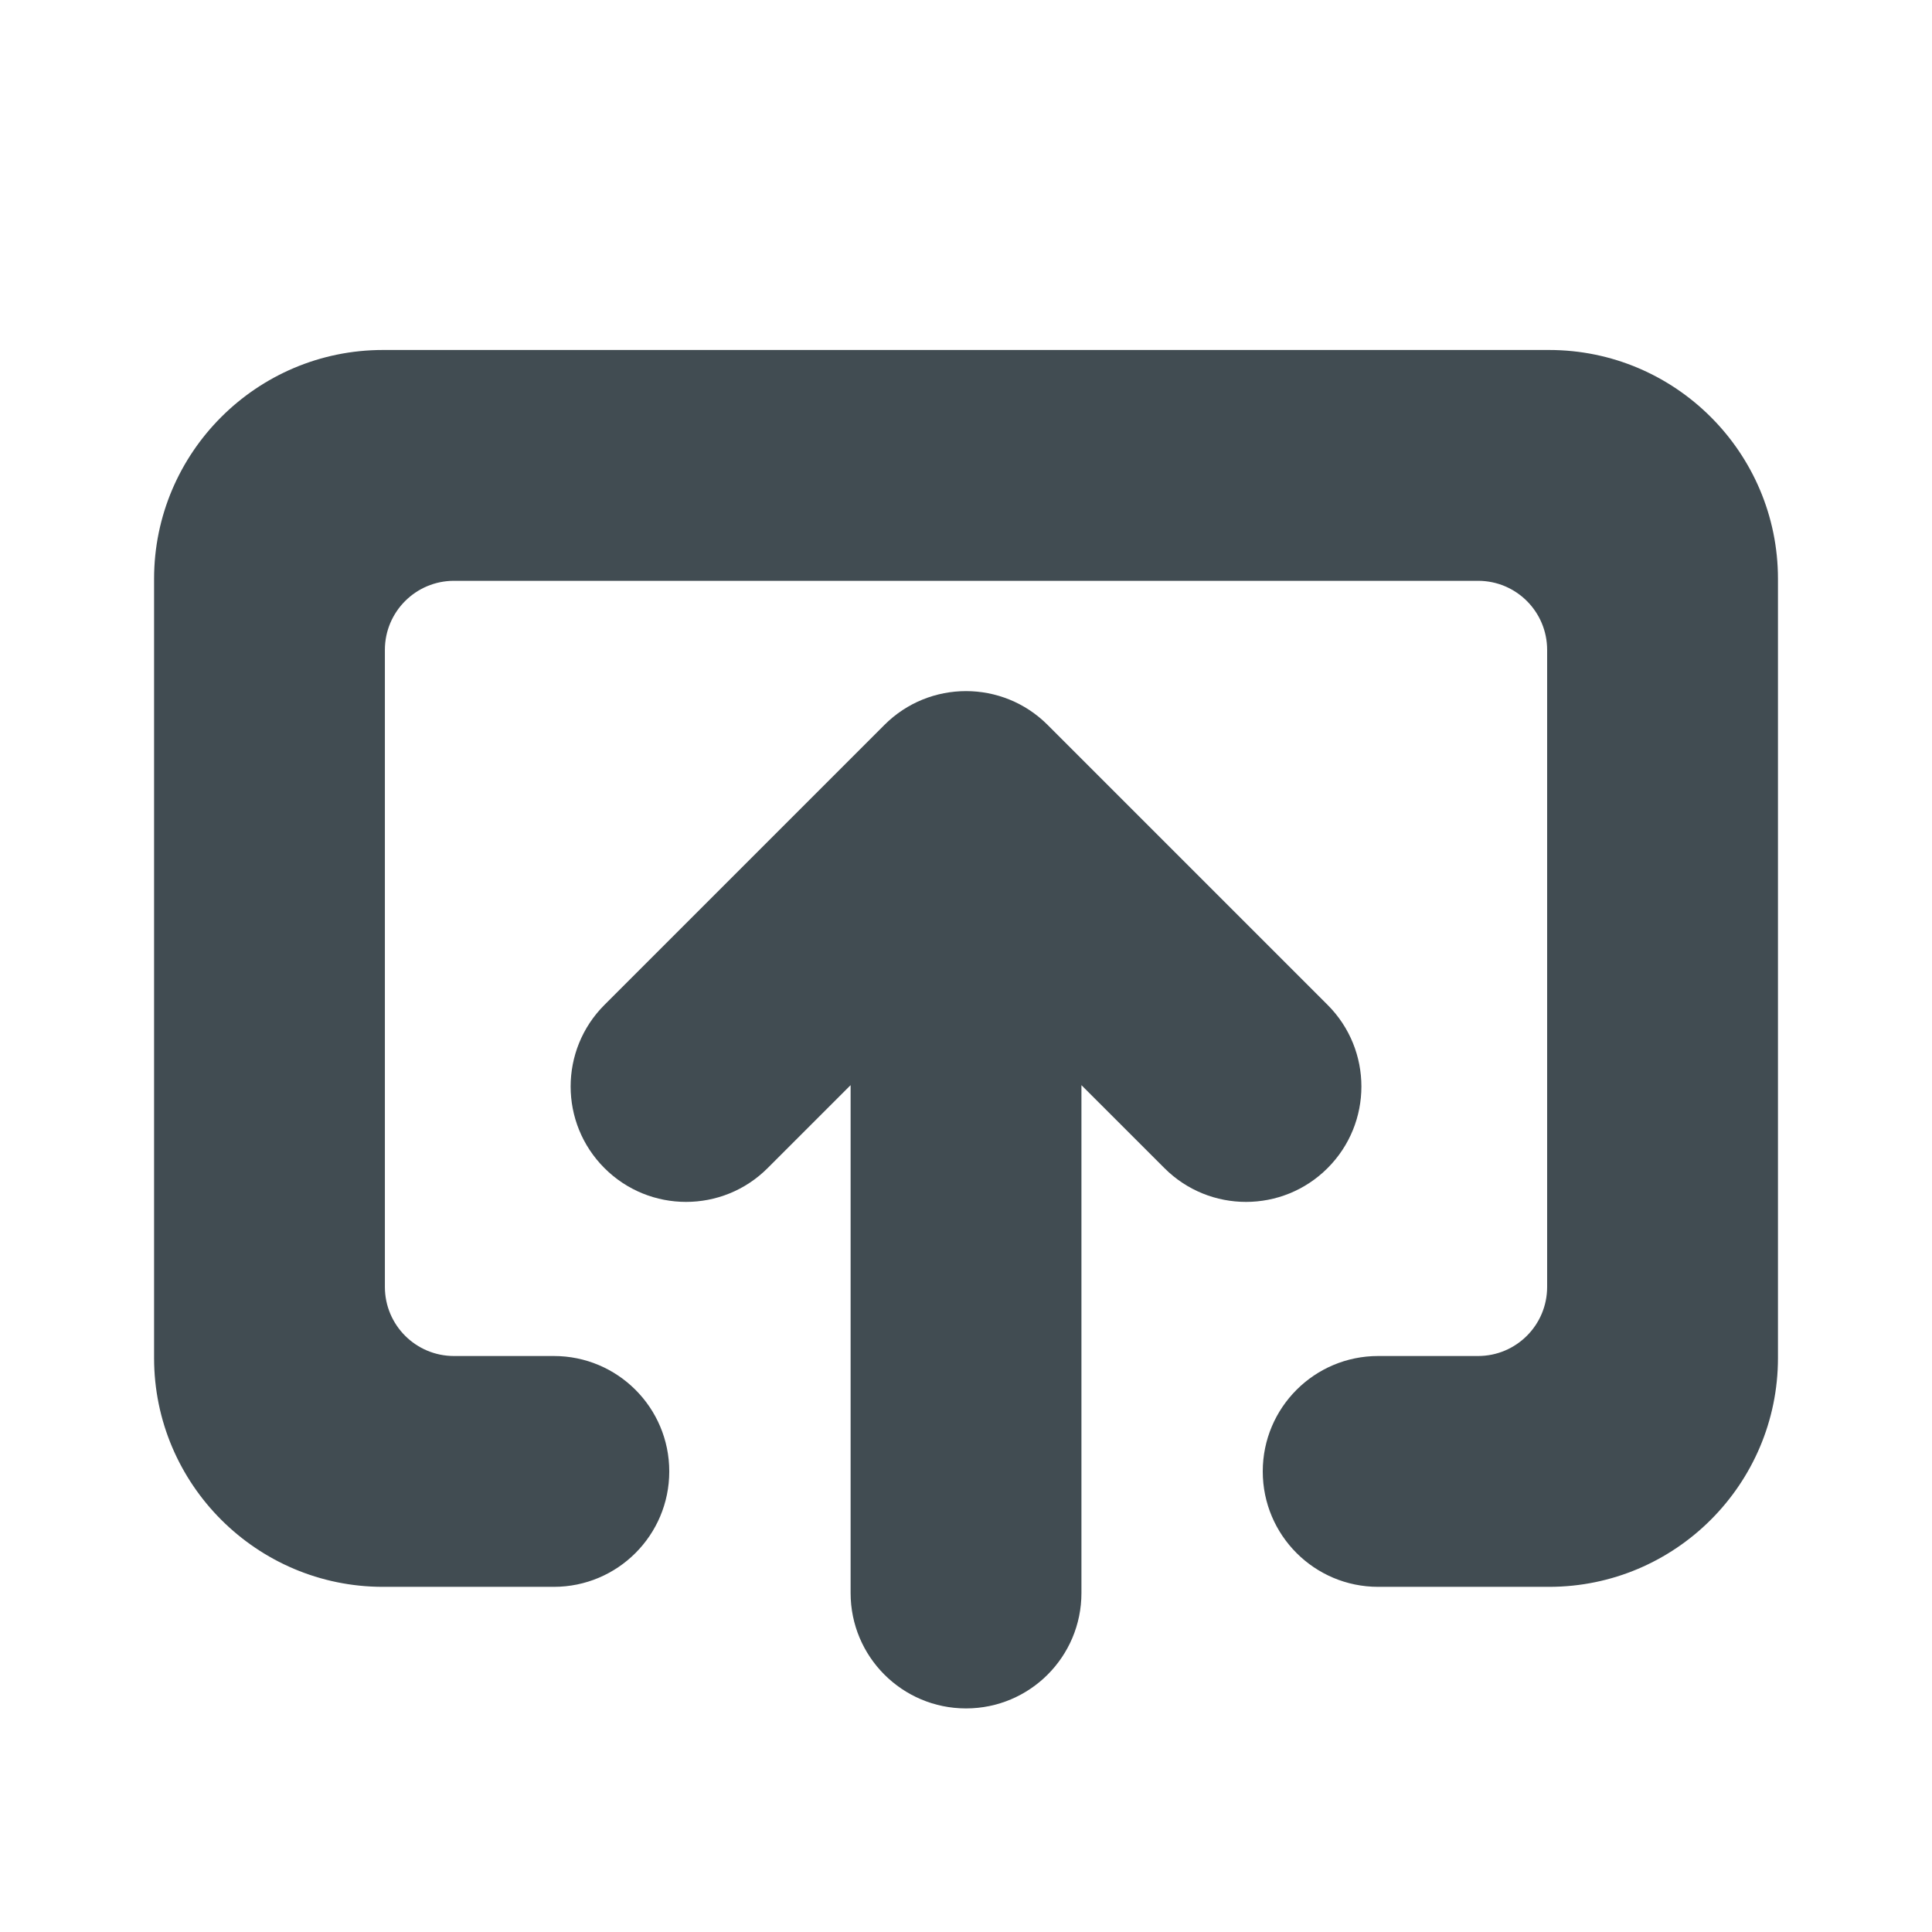
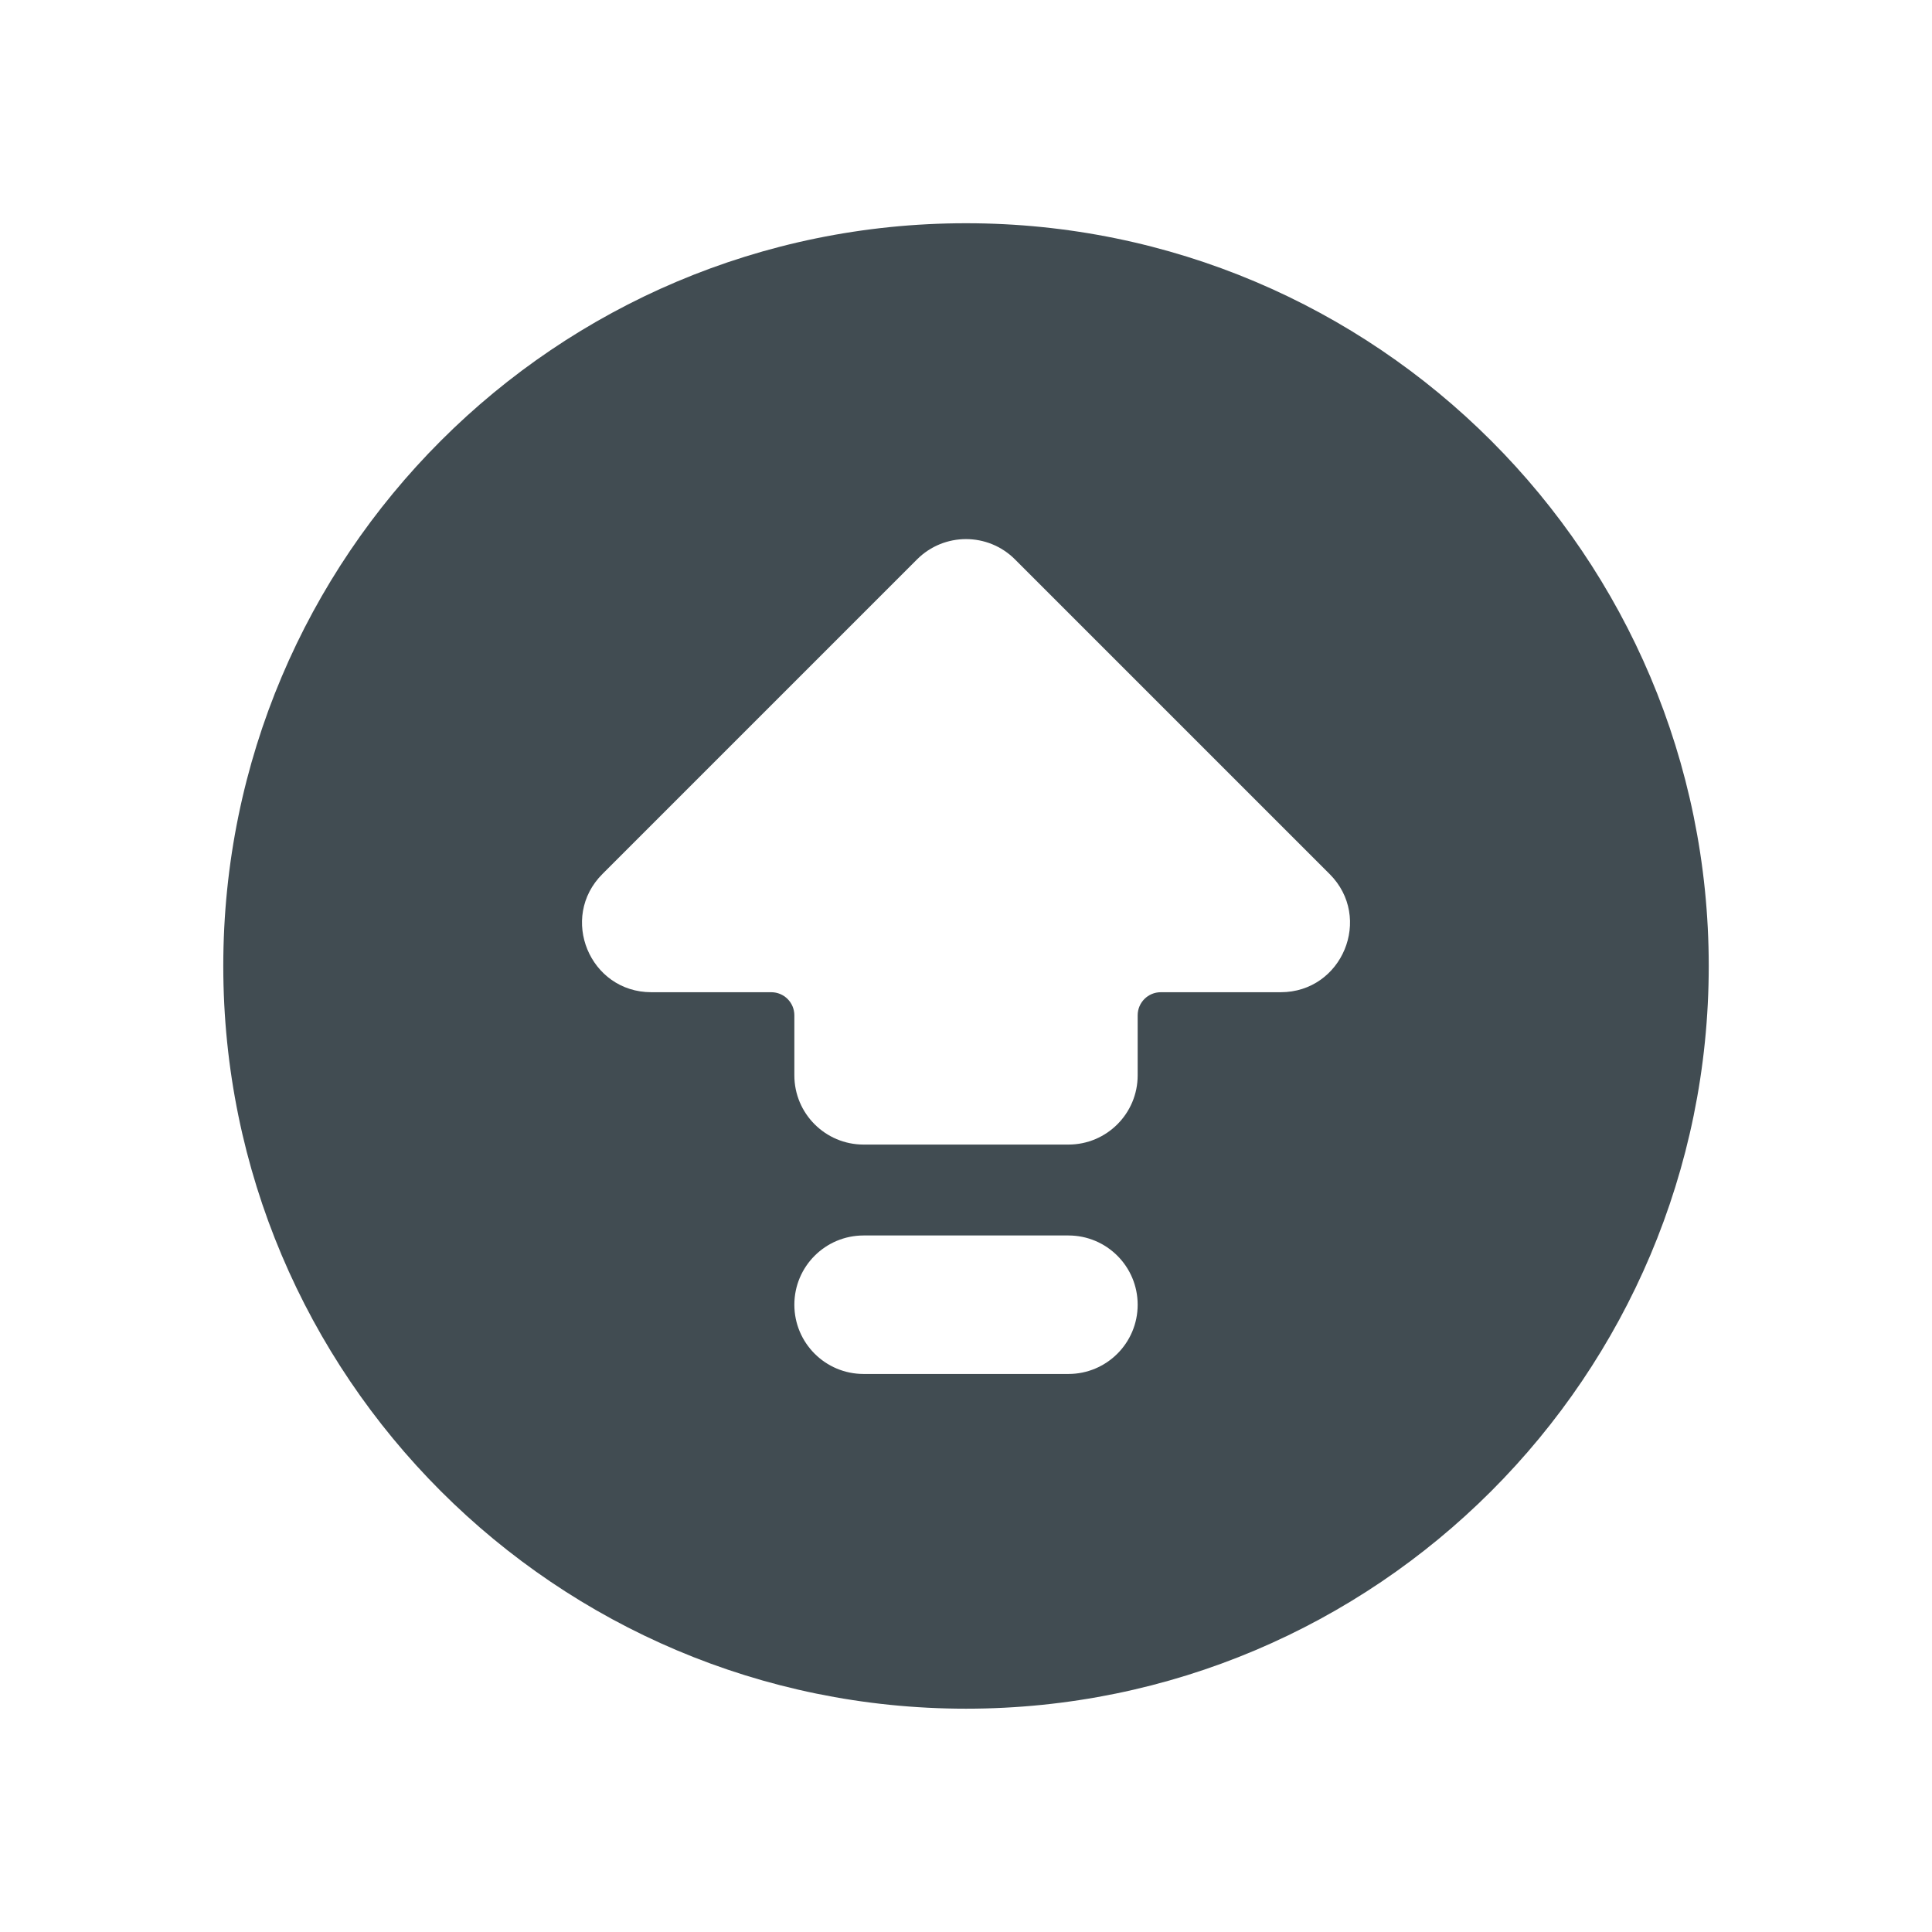
<svg xmlns="http://www.w3.org/2000/svg" version="1.1" x="0px" y="0px" width="83.697px" height="83.698px" viewBox="1568.712 895.223 83.697 83.698" enable-background="new 1568.712 895.223 83.697 83.698" xml:space="preserve">
  <g id="Export_Sheet">
-     <path fill="#414C52" d="M1626.226,938.757l-12.129-12.129c-1.951-1.953-5.119-1.953-7.07,0l-12.129,12.129   c-1.953,1.952-1.953,5.118,0,7.07c1.951,1.953,5.119,1.953,7.07,0l3.594-3.593v22.001c0,2.762,2.238,5,5,5s5-2.238,5-5v-22.001   l3.594,3.593c0.976,0.977,2.256,1.465,3.535,1.465s2.56-0.488,3.535-1.465C1628.179,943.875,1628.179,940.709,1626.226,938.757z    M1635.823,910.385h-50.521c-5.467,0-9.915,4.448-9.915,9.915v33.753c0,5.467,4.448,9.915,9.915,9.915h7.404c2.762,0,5-2.238,5-5   s-2.238-5-5-5l-4.327,0c-1.652,0-2.99-1.338-2.993-2.989v-27.605c0.002-1.651,1.341-2.988,2.992-2.989h44.367   c1.653,0,2.992,1.34,2.992,2.993v27.597c0,1.653-1.34,2.993-2.993,2.993l-4.327,0c-2.762,0-5,2.238-5,5s2.238,5,5,5h7.405   c5.467,0,9.915-4.448,9.915-9.915V920.3C1645.738,914.833,1641.29,910.385,1635.823,910.385z" />
+ </g>
+   <g id="Source_Artwork">
+     <path fill="#414C52" d="M1610.562,904.894c-17.771,0-32.177,14.406-32.177,32.177s14.406,32.176,32.177,32.176   c17.77,0,32.176-14.405,32.176-32.176S1628.332,904.894,1610.562,904.894z M1614.998,954.746h-8.873c-1.657,0-3-1.343-3-3   s1.343-3,3-3h8.873c1.657,0,3,1.343,3,3S1616.655,954.746,1614.998,954.746z M1624.192,938.208h-5.194c-0.552,0-1,0.448-1,1v2.6   c0,1.657-1.343,3-3,3h-8.873c-1.657,0-3-1.343-3-3v-2.6c0-0.552-0.448-1-1-1h-5.194c-2.673,0-4.011-3.231-2.121-5.121l13.63-13.63   c1.172-1.172,3.071-1.172,4.243,0l13.63,13.63C1628.203,934.976,1626.865,938.208,1624.192,938.208z" />
  </g>
-   <g id="Source_Artwork">
- </g>
</svg>
